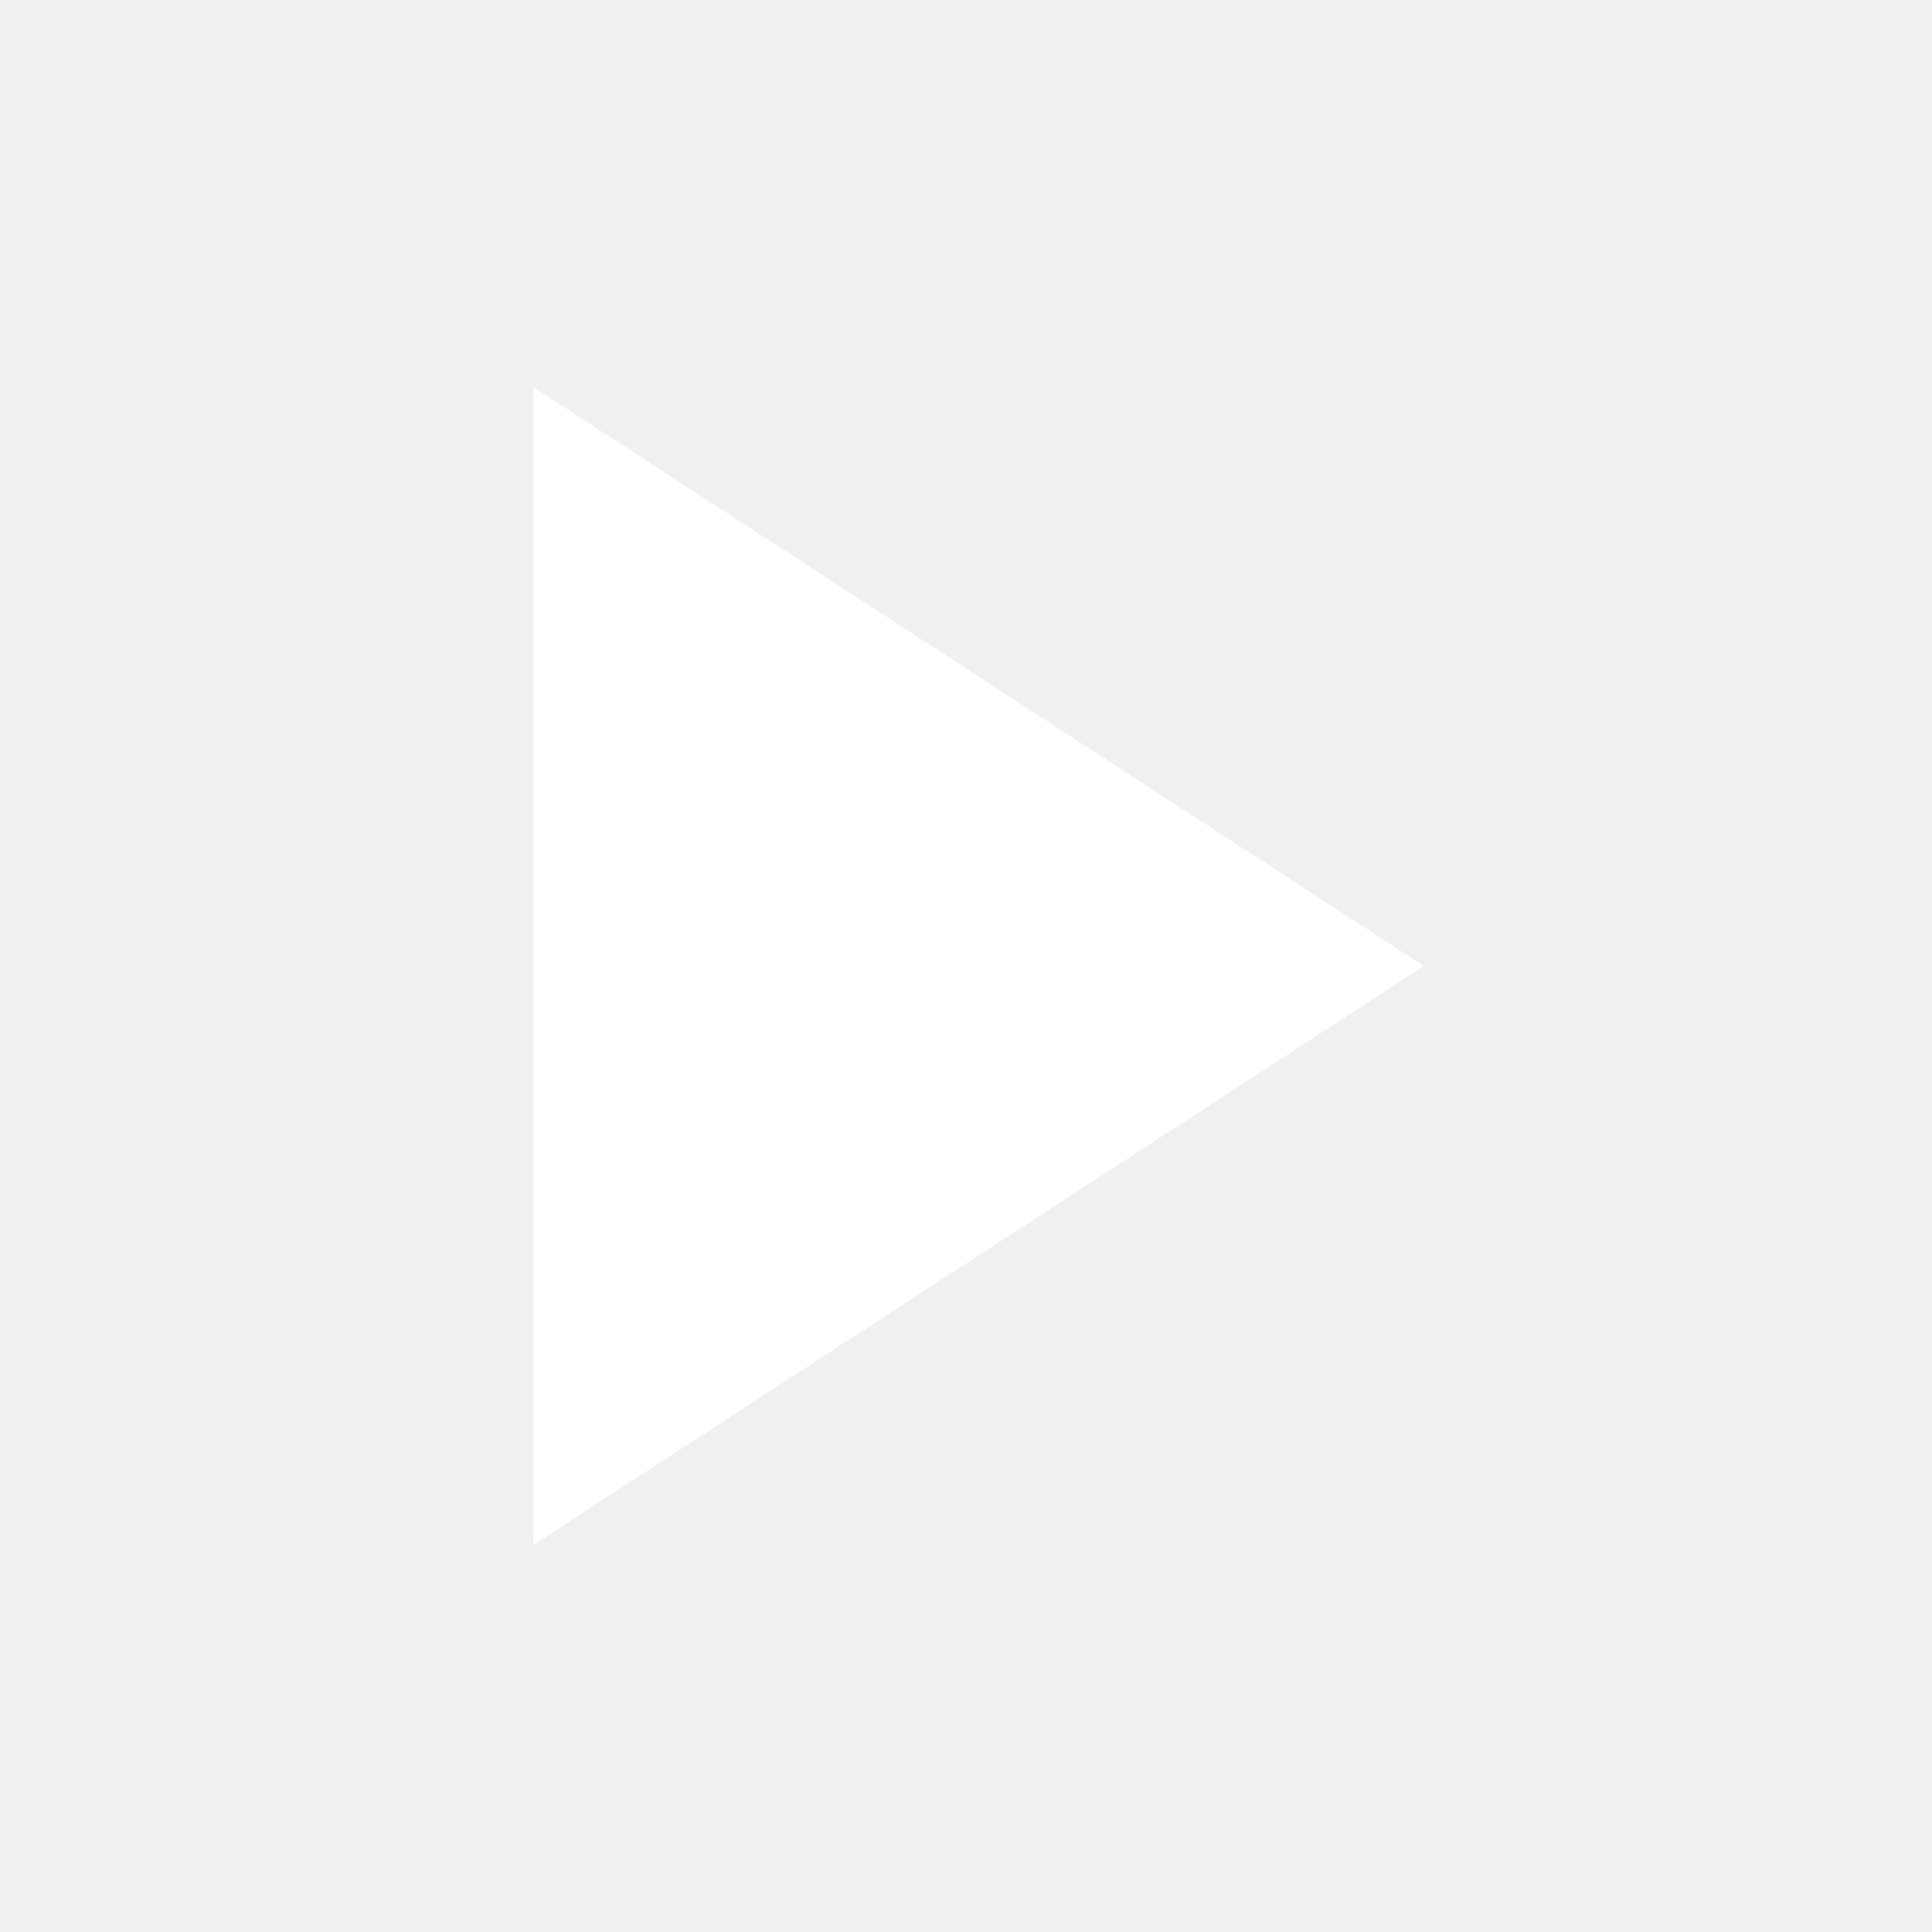
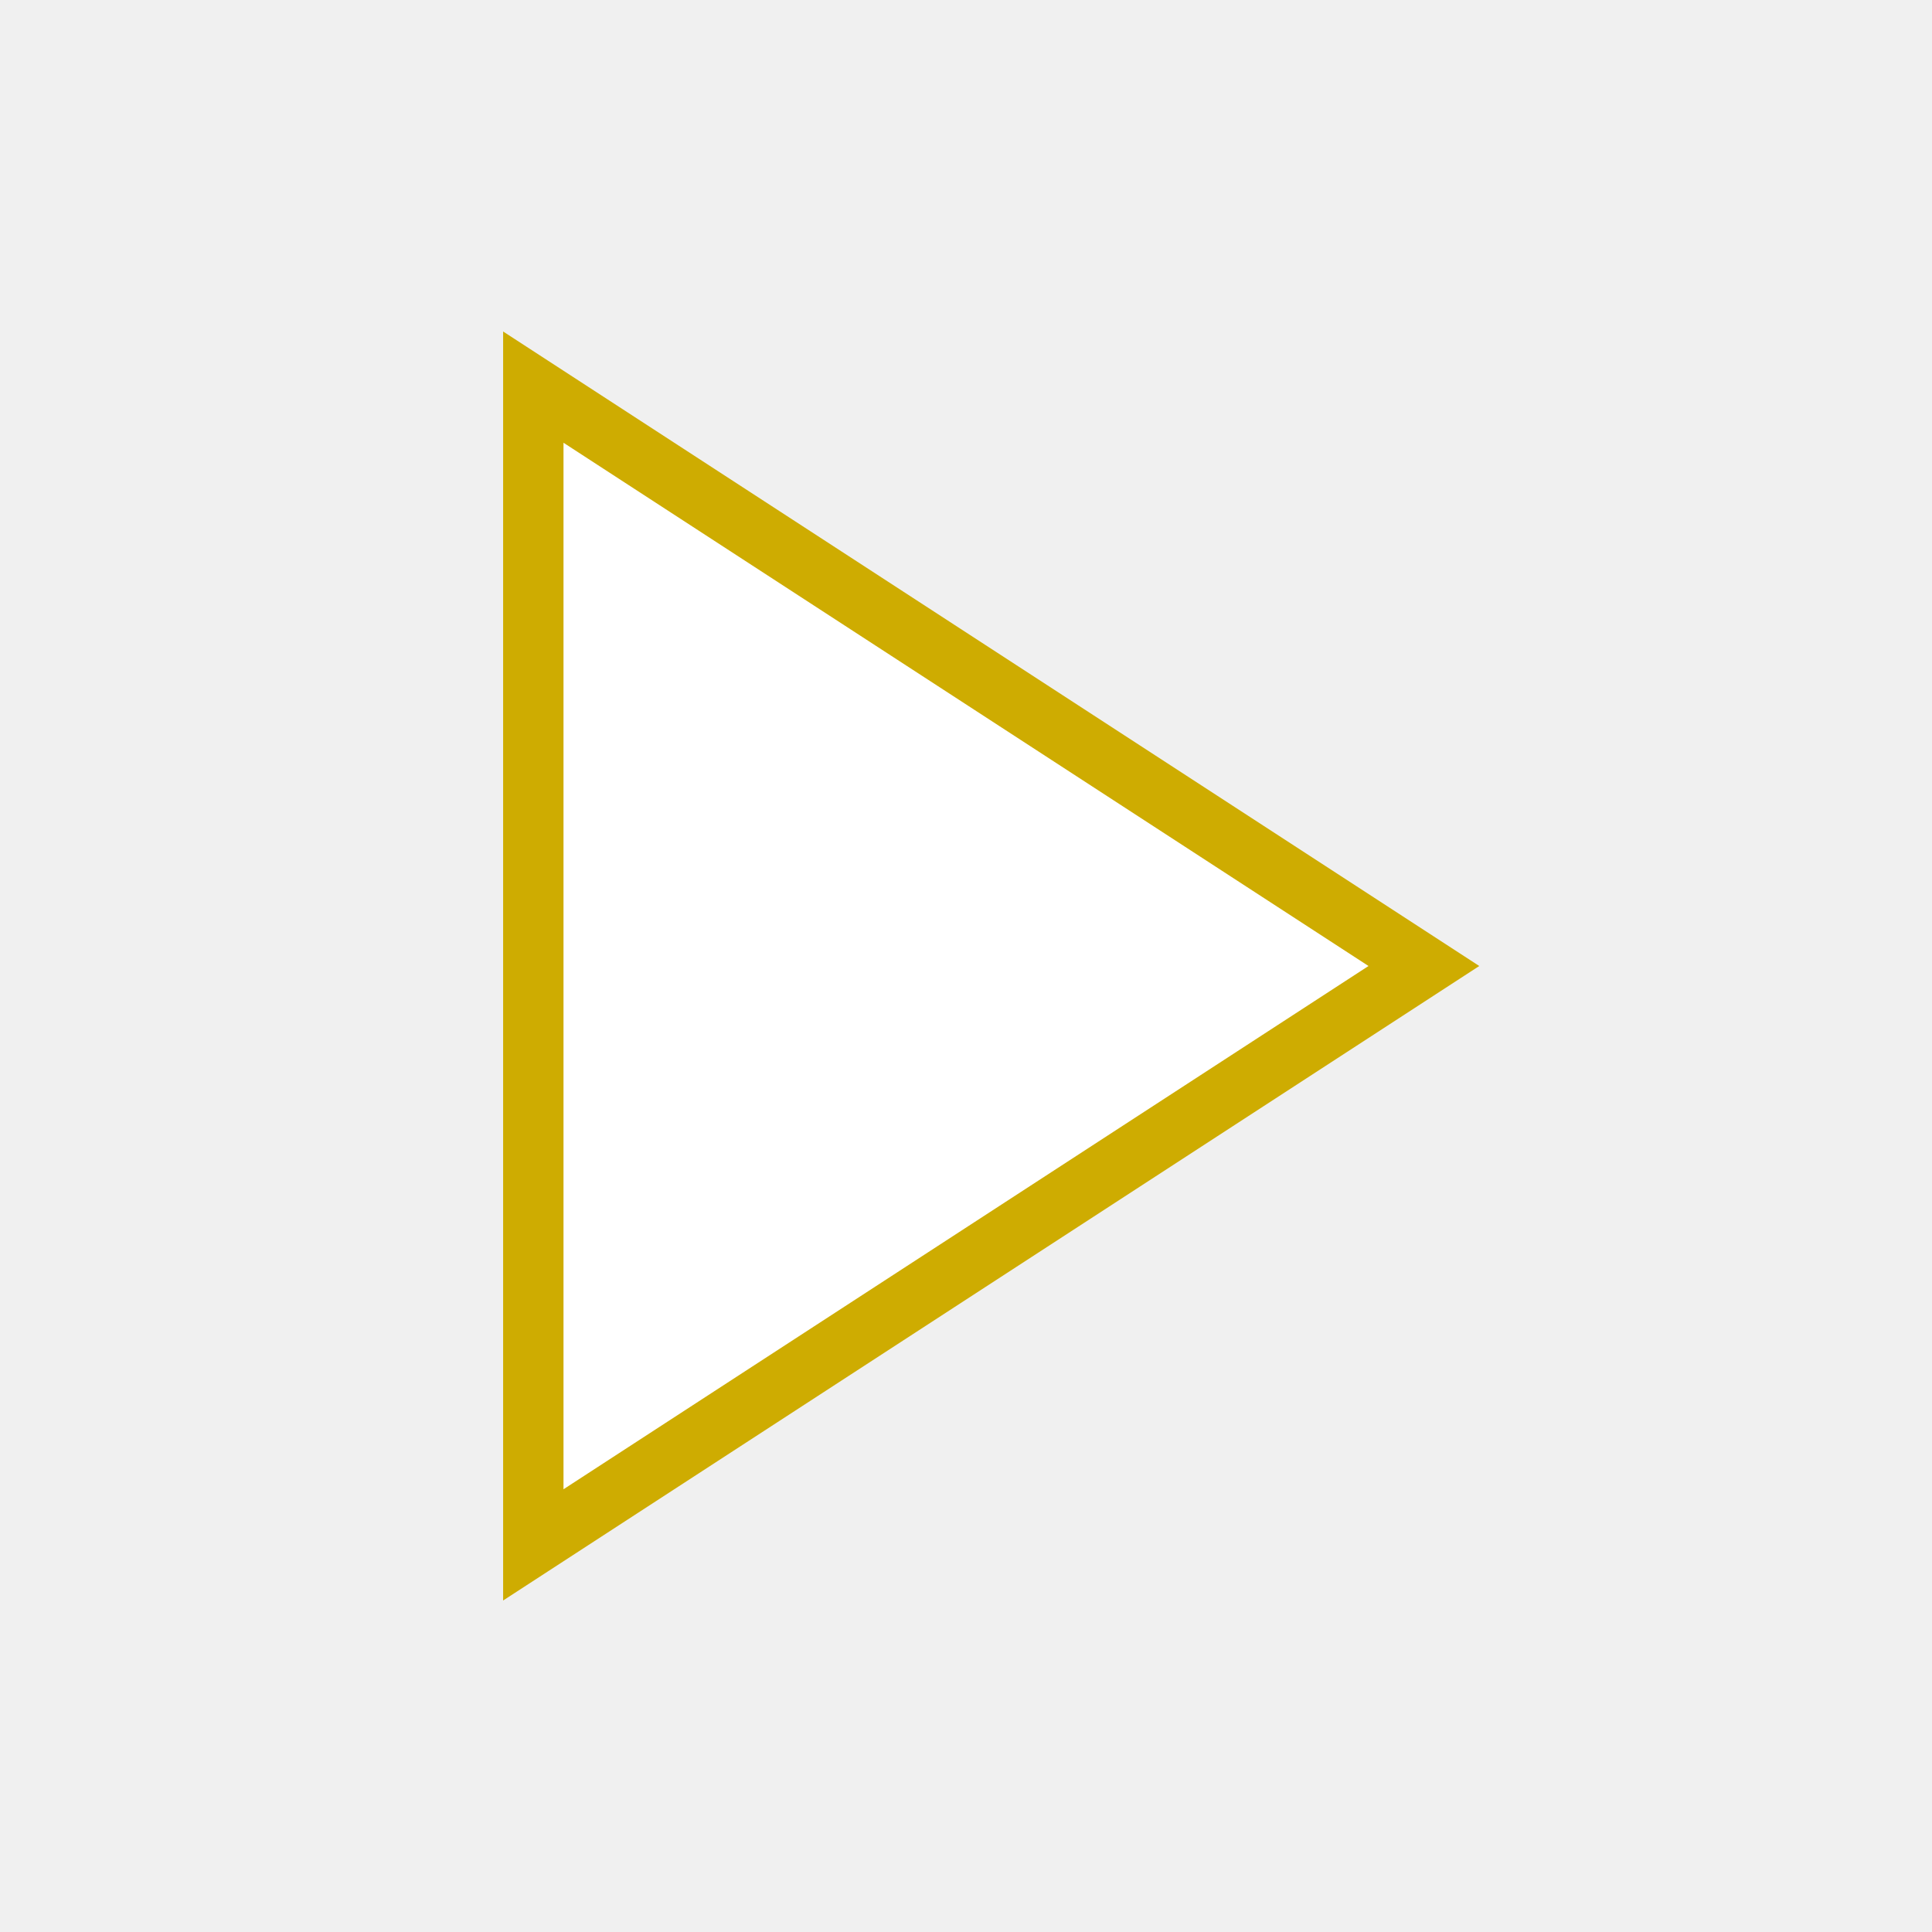
<svg xmlns="http://www.w3.org/2000/svg" viewBox="0 0 48 48" id="dsmIcon">
  <g id="Icon/48/play-block-outlined" stroke-width="1" fill-rule="evenodd">
-     <path d="M35.376 24L13.25 38.382V9.618L35.376 24z" id="Combined-Shape" fill="#FFFFFF" />
+     <path d="M35.376 24L13.25 38.382V9.618L35.376 24z" id="Combined-Shape" stroke="#CEAC01" stroke-width="1.5" fill="#FFFFFF" />
  </g>
</svg>
